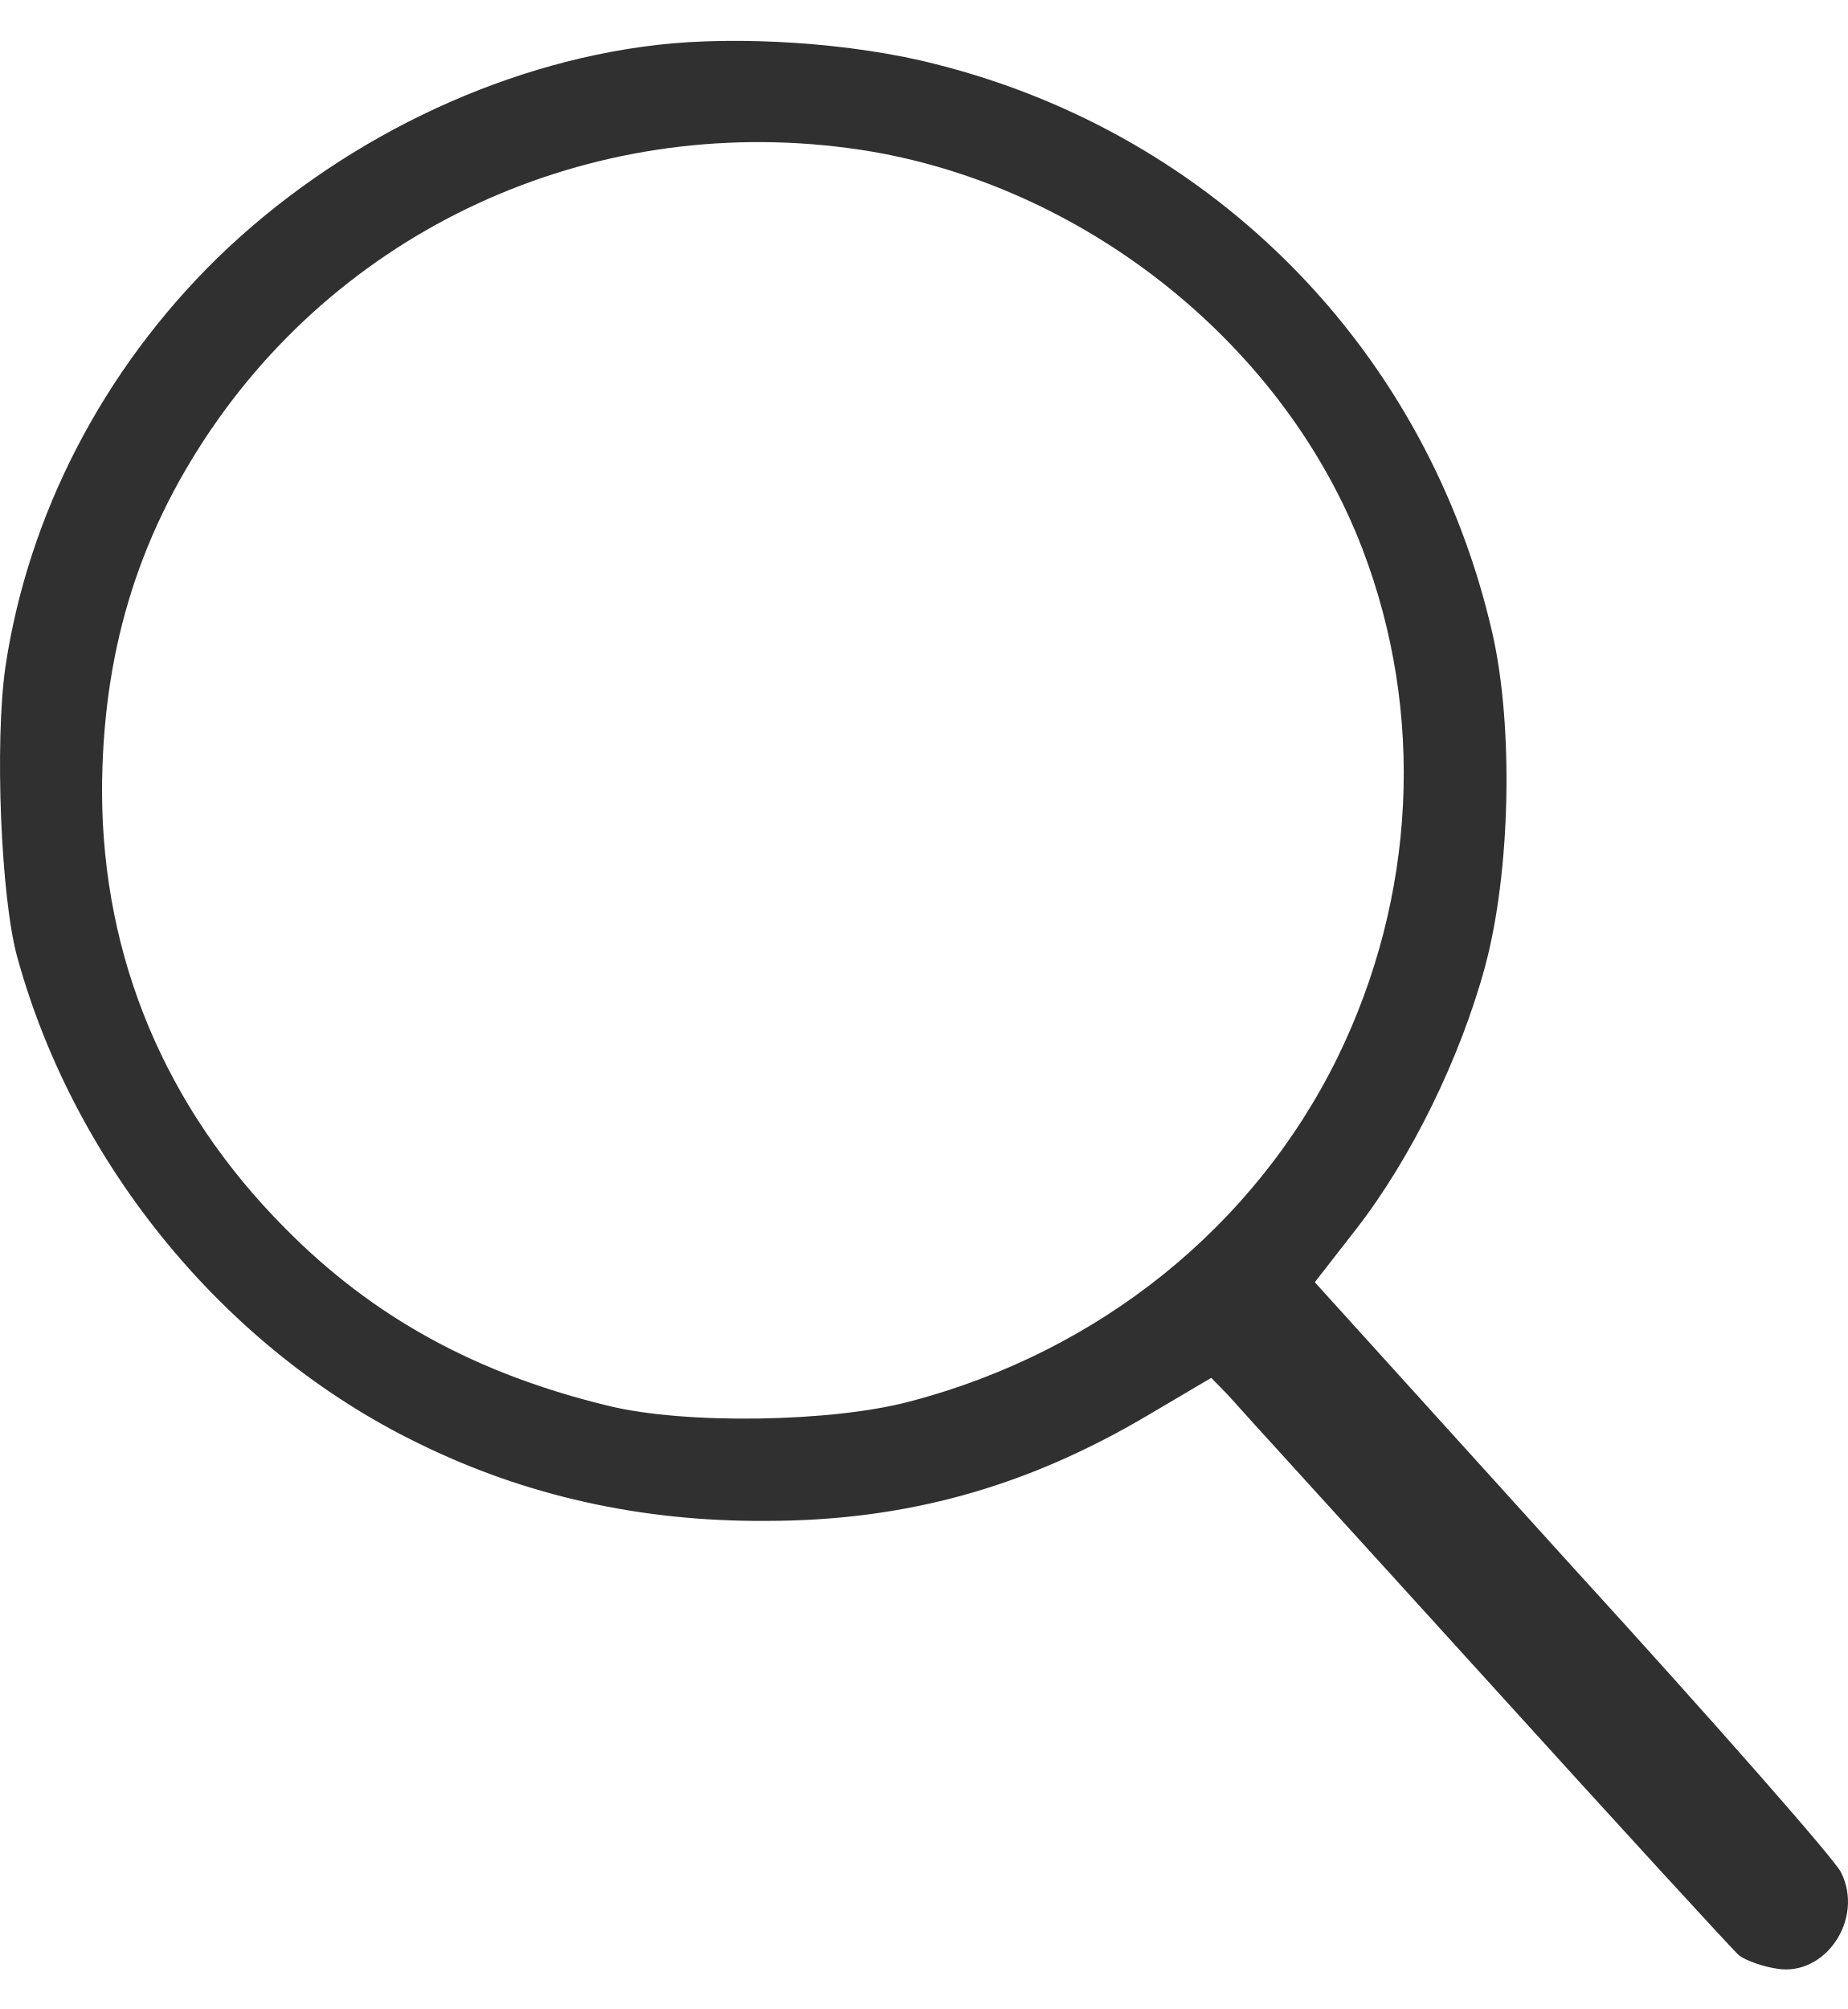
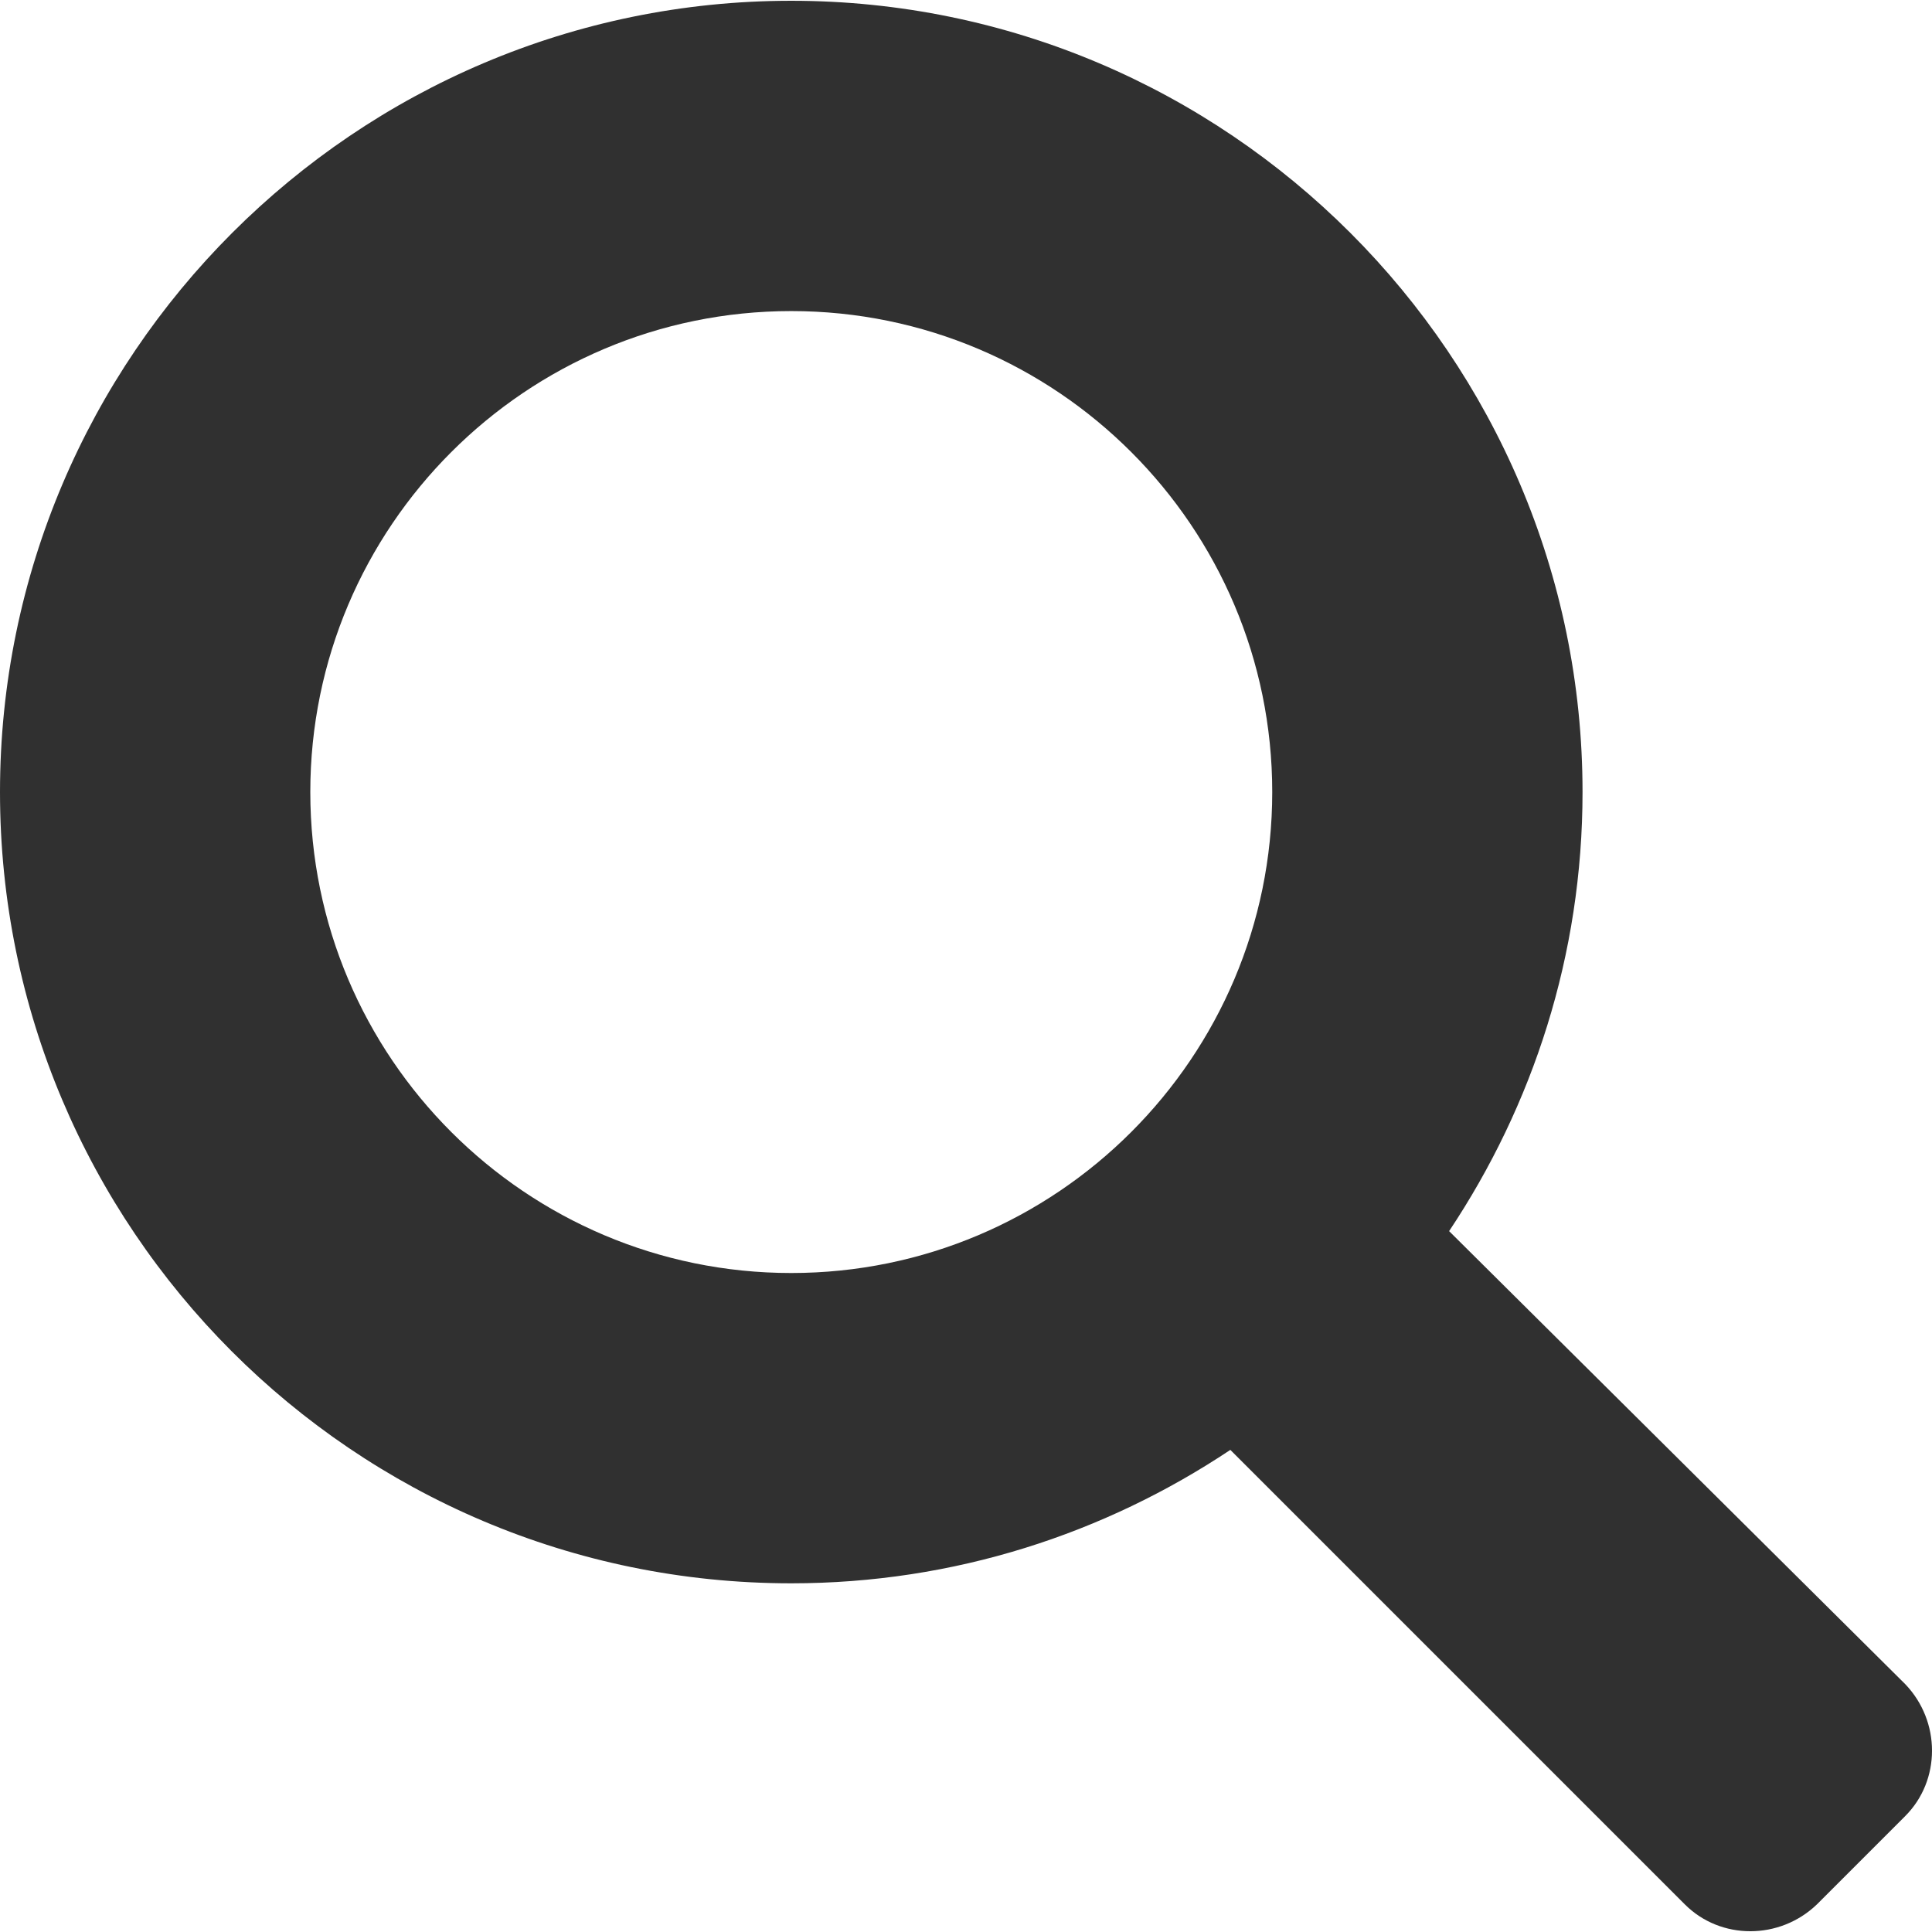
- <svg xmlns="http://www.w3.org/2000/svg" width="23" height="25" viewBox="0 0 23 25" fill="#303030">
-   <path d="M8.168 0.56C6.192 0.79 4.187 1.768 2.7 3.216C1.279 4.609 0.348 6.408 0.066 8.308C-0.066 9.24 0.009 11.168 0.216 11.915C0.931 14.508 2.813 16.795 5.203 17.958C6.53 18.613 7.979 18.936 9.532 18.926C11.264 18.926 12.769 18.511 14.294 17.607L15.075 17.146L15.282 17.358C15.385 17.478 16.834 19.065 18.491 20.891C20.147 22.718 21.568 24.267 21.643 24.332C21.728 24.397 21.935 24.471 22.113 24.498C22.716 24.6 23.205 23.88 22.913 23.299C22.838 23.142 21.332 21.426 19.563 19.489L16.364 15.956L16.881 15.292C17.568 14.406 18.171 13.17 18.481 12.035C18.801 10.854 18.839 9.046 18.575 7.884C17.775 4.379 15.131 1.676 11.649 0.799C10.614 0.532 9.193 0.44 8.168 0.56ZM10.859 1.888C13.569 2.358 15.997 4.323 16.957 6.832C17.738 8.871 17.625 11.159 16.646 13.161C15.611 15.264 13.682 16.823 11.32 17.441C10.351 17.699 8.535 17.727 7.584 17.497C5.937 17.1 4.648 16.399 3.547 15.283C2.06 13.788 1.279 11.925 1.27 9.867C1.27 8.152 1.703 6.703 2.625 5.347C4.441 2.681 7.641 1.344 10.859 1.888Z" />
+ <svg xmlns="http://www.w3.org/2000/svg" version="1.1" id="Capa_1" x="0px" y="0px" width="15" height="15" viewBox="0 0 124.524 124.524" style="enable-background:new 0 0 15 15;" fill="#303030" xml:space="preserve">
+   <g>
+     <path d="M51,102.05c10.5,0,20.2-3.2,28.3-8.6l29.3,29.3c2.301,2.3,6.101,2.3,8.5,0l5.7-5.7c2.3-2.3,2.3-6.1,0-8.5L93.4,79.35   c5.399-8.1,8.6-17.8,8.6-28.3c0-28.1-22.9-51-51-51c-28.1,0-51,22.9-51,51C0,79.149,22.8,102.05,51,102.05z M51,20.05   c17.1,0,31,13.9,31,31c0,17.1-13.9,31-31,31c-17.1,0-31-13.9-31-31C20,33.95,33.9,20.05,51,20.05z" />
+   </g>
+   <g>
+ </g>
+   <g>
+ </g>
+   <g>
+ </g>
+   <g>
+ </g>
+   <g>
+ </g>
+   <g>
+ </g>
+   <g>
+ </g>
+   <g>
+ </g>
+   <g>
+ </g>
+   <g>
+ </g>
+   <g>
+ </g>
+   <g>
+ </g>
+   <g>
+ </g>
+   <g>
+ </g>
+   <g>
+ </g>
</svg>
